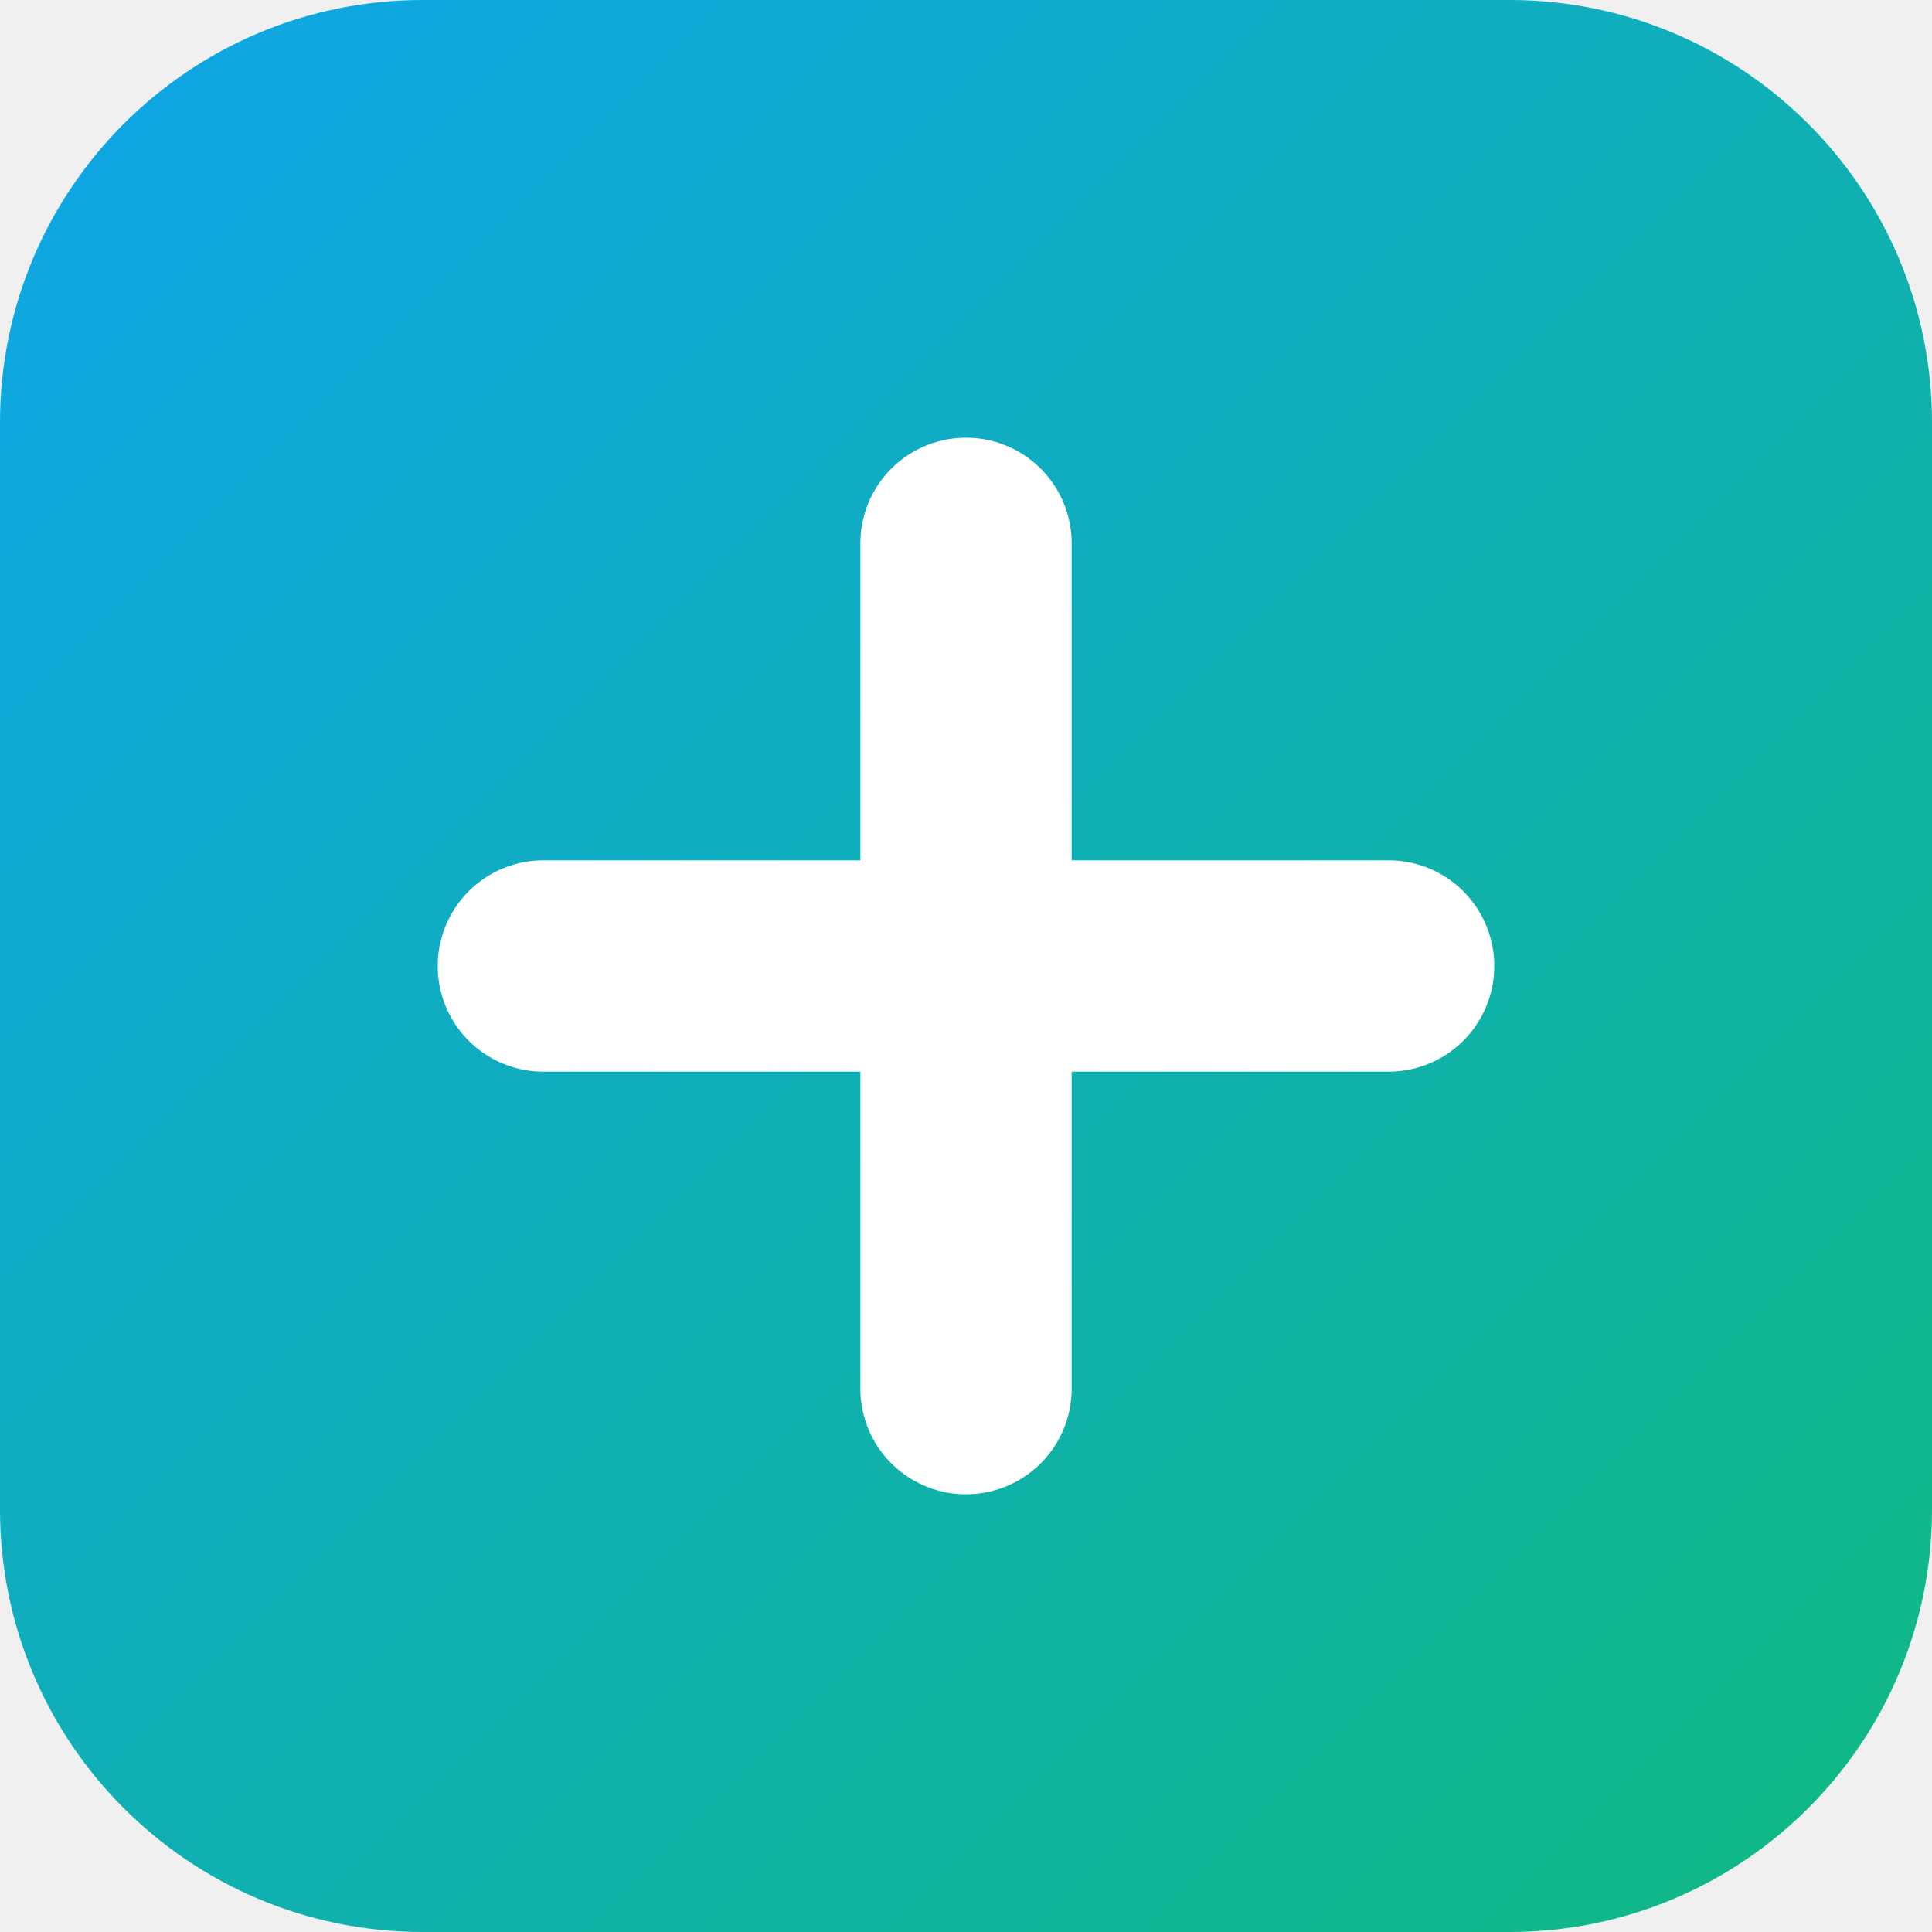
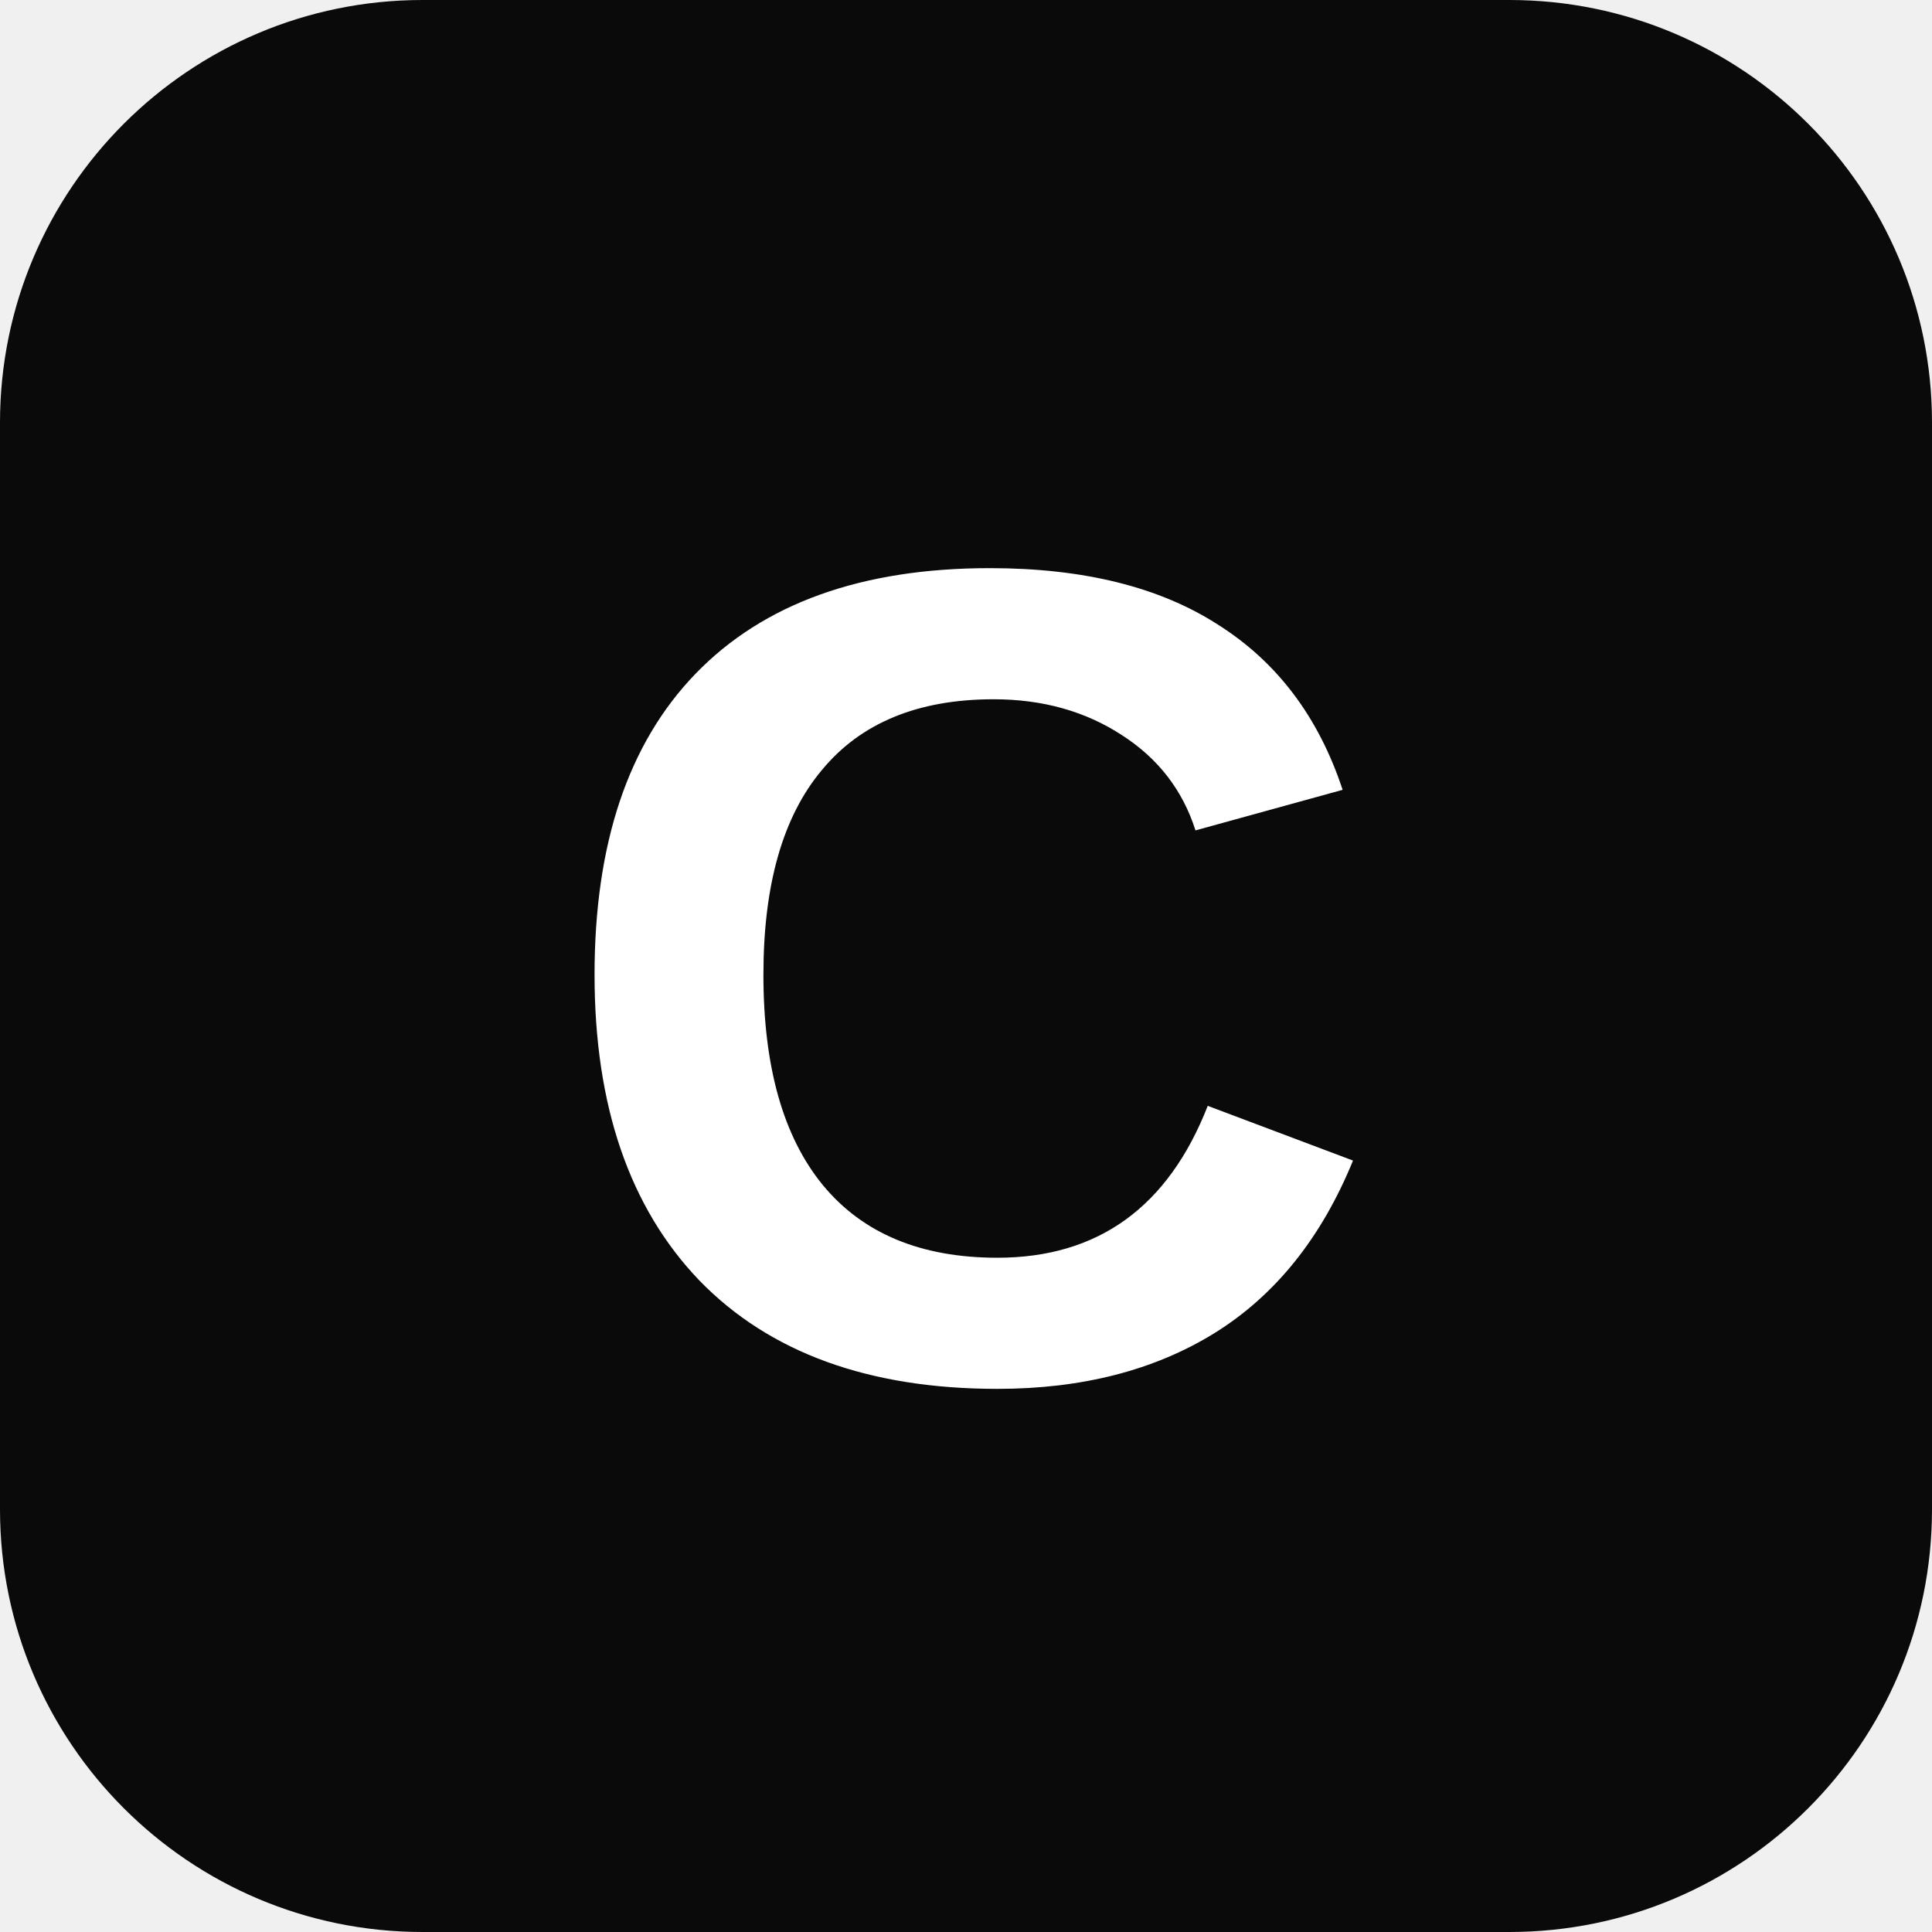
- <svg xmlns="http://www.w3.org/2000/svg" viewBox="0 0 32 32" role="img">
-   <defs>
-     <linearGradient id="fv-grad" x1="0%" y1="0%" x2="100%" y2="100%">
-       <stop offset="0%" stop-color="#0EA5E9" />
-       <stop offset="100%" stop-color="#10B981" />
-     </linearGradient>
-   </defs>
-   <rect width="32" height="32" rx="7" fill="url(#fv-grad)" />
-   <path d="M16 9 L16 23 M9 16 L23 16" stroke="#fff" stroke-width="3.5" stroke-linecap="round" />
-   <circle cx="16" cy="16" r="2" fill="#fff" />
+ <svg xmlns="http://www.w3.org/2000/svg" width="32" height="32" viewBox="0 0 32 32" role="img" aria-label="Clary">
+   <rect width="32" height="32" rx="7" fill="#0A0A0A" />
+   <text x="16" y="22.816" text-anchor="middle" font-family="Bahnschrift, 'DIN Next', 'Segoe UI Variable Display', 'Segoe UI', Arial, sans-serif" font-size="19.2" font-weight="700" letter-spacing="0" fill="#FFFFFF">C</text>
</svg>
